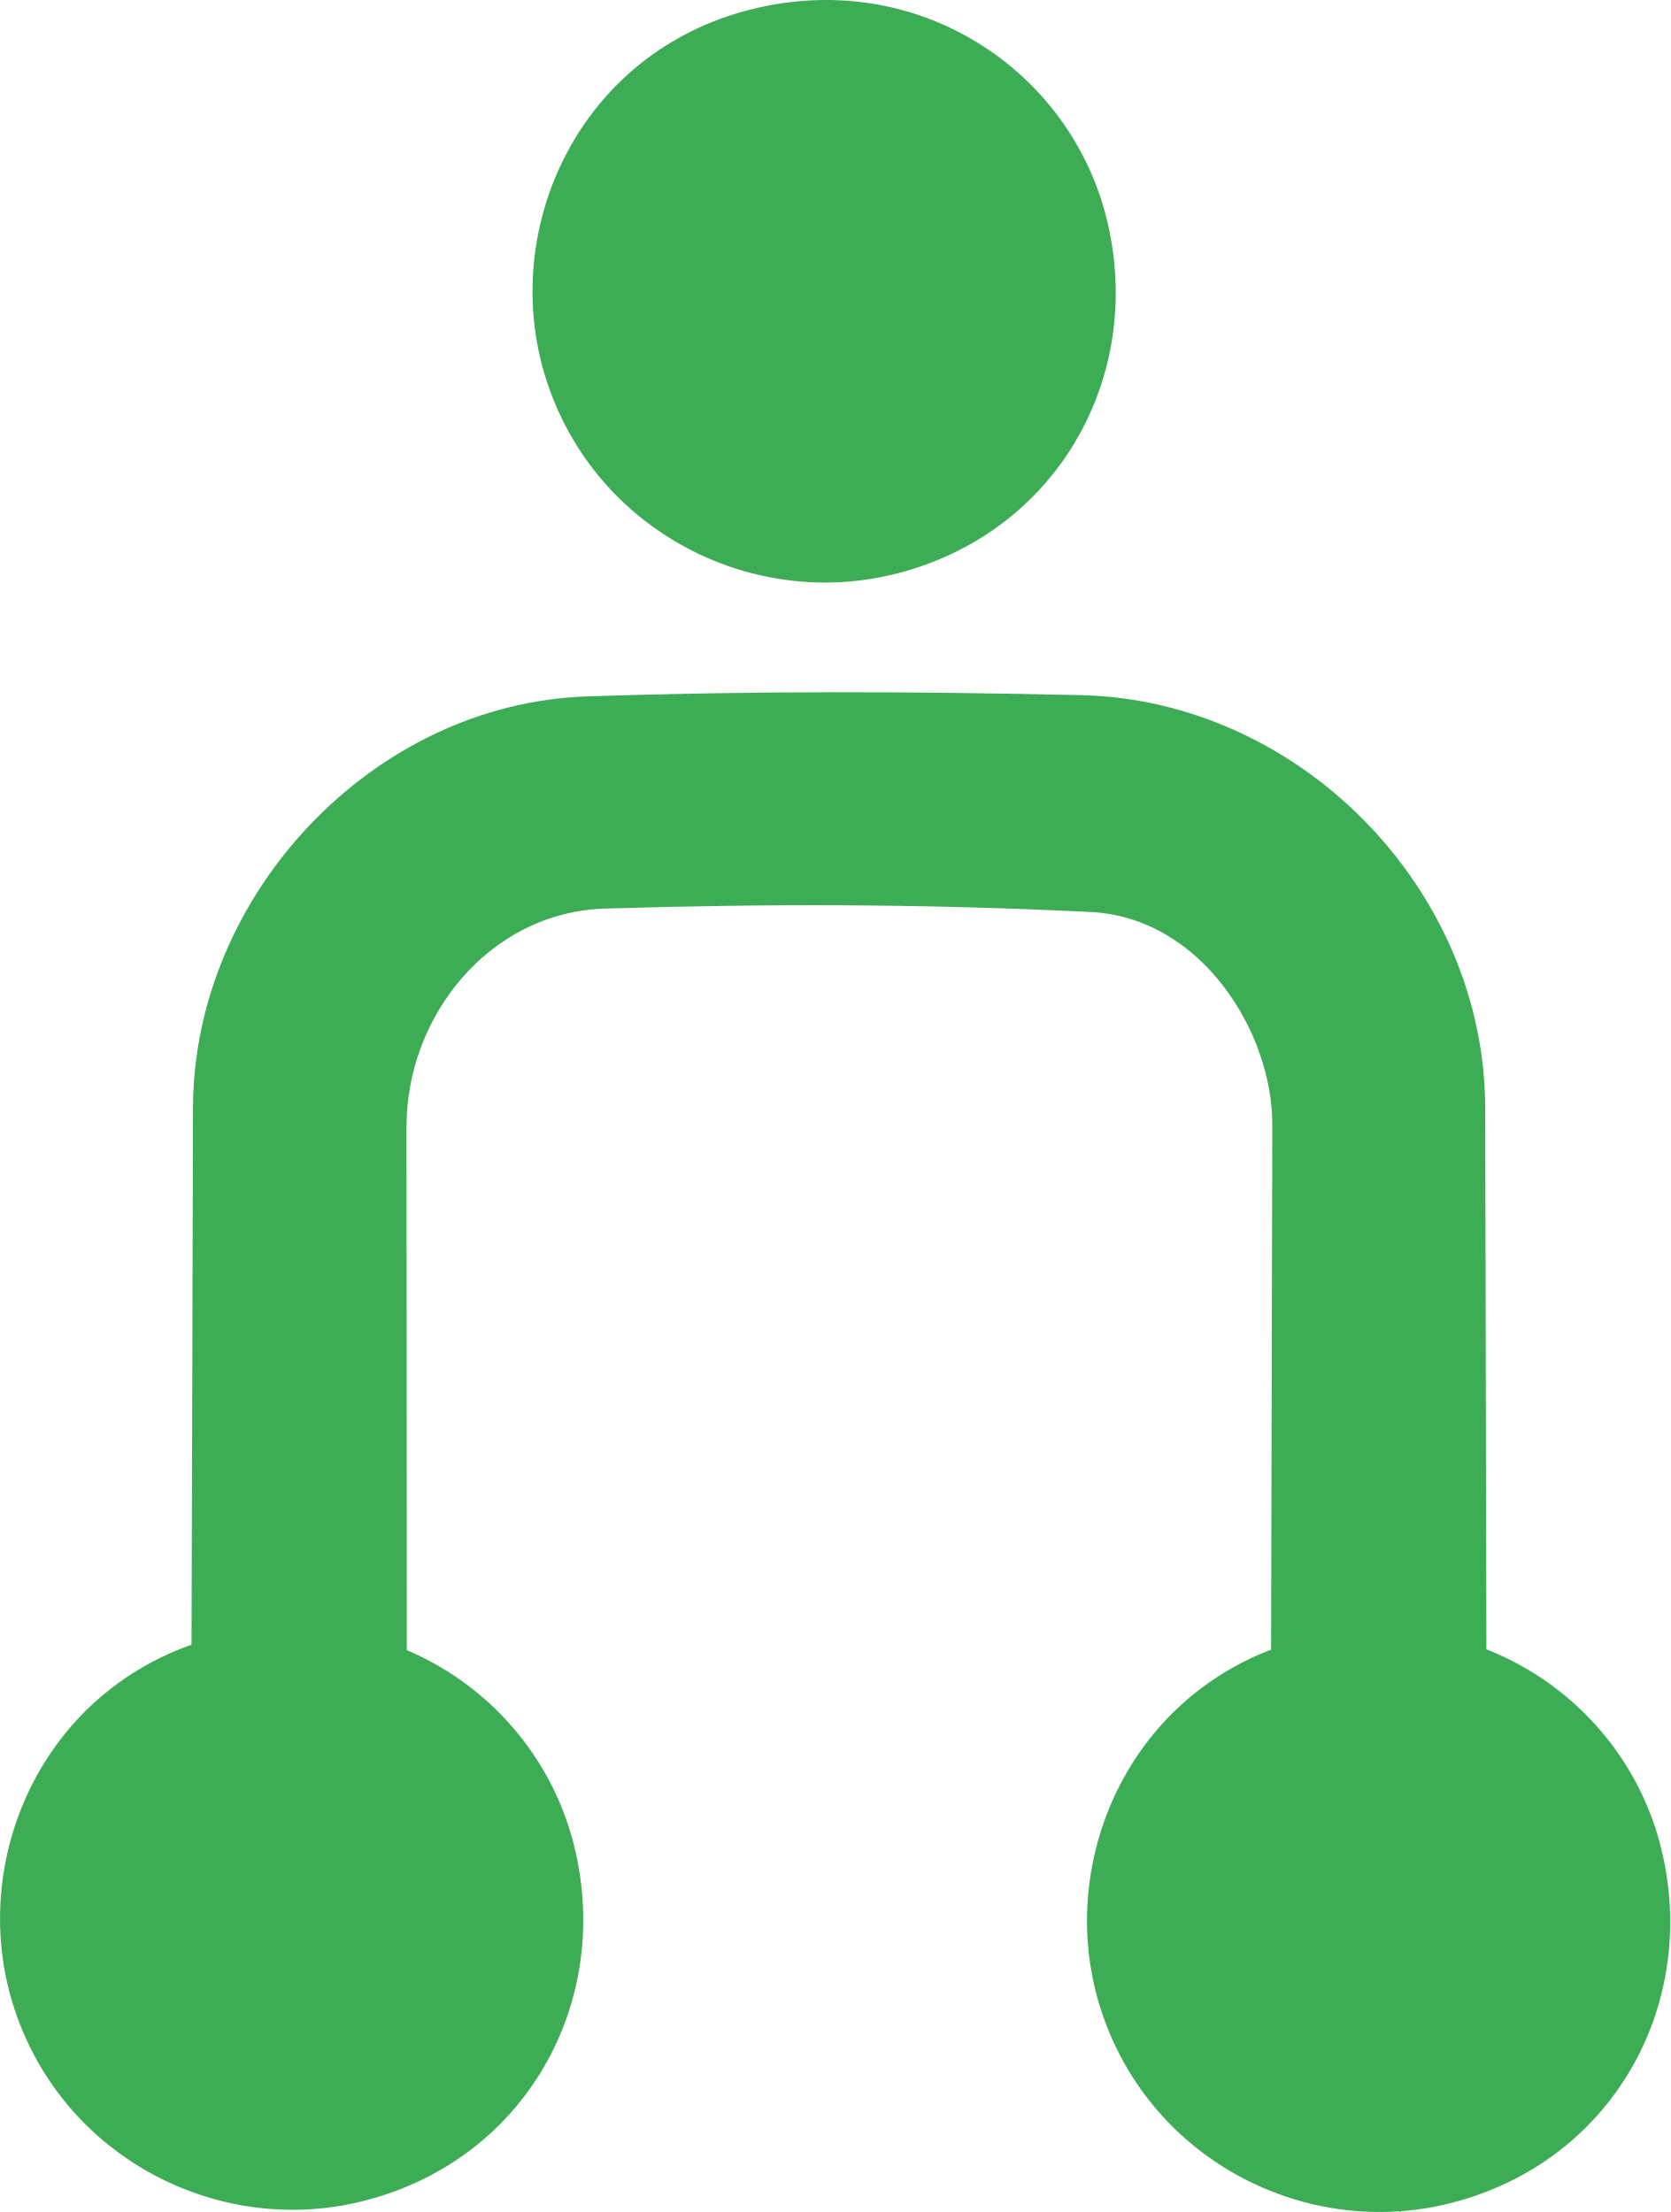
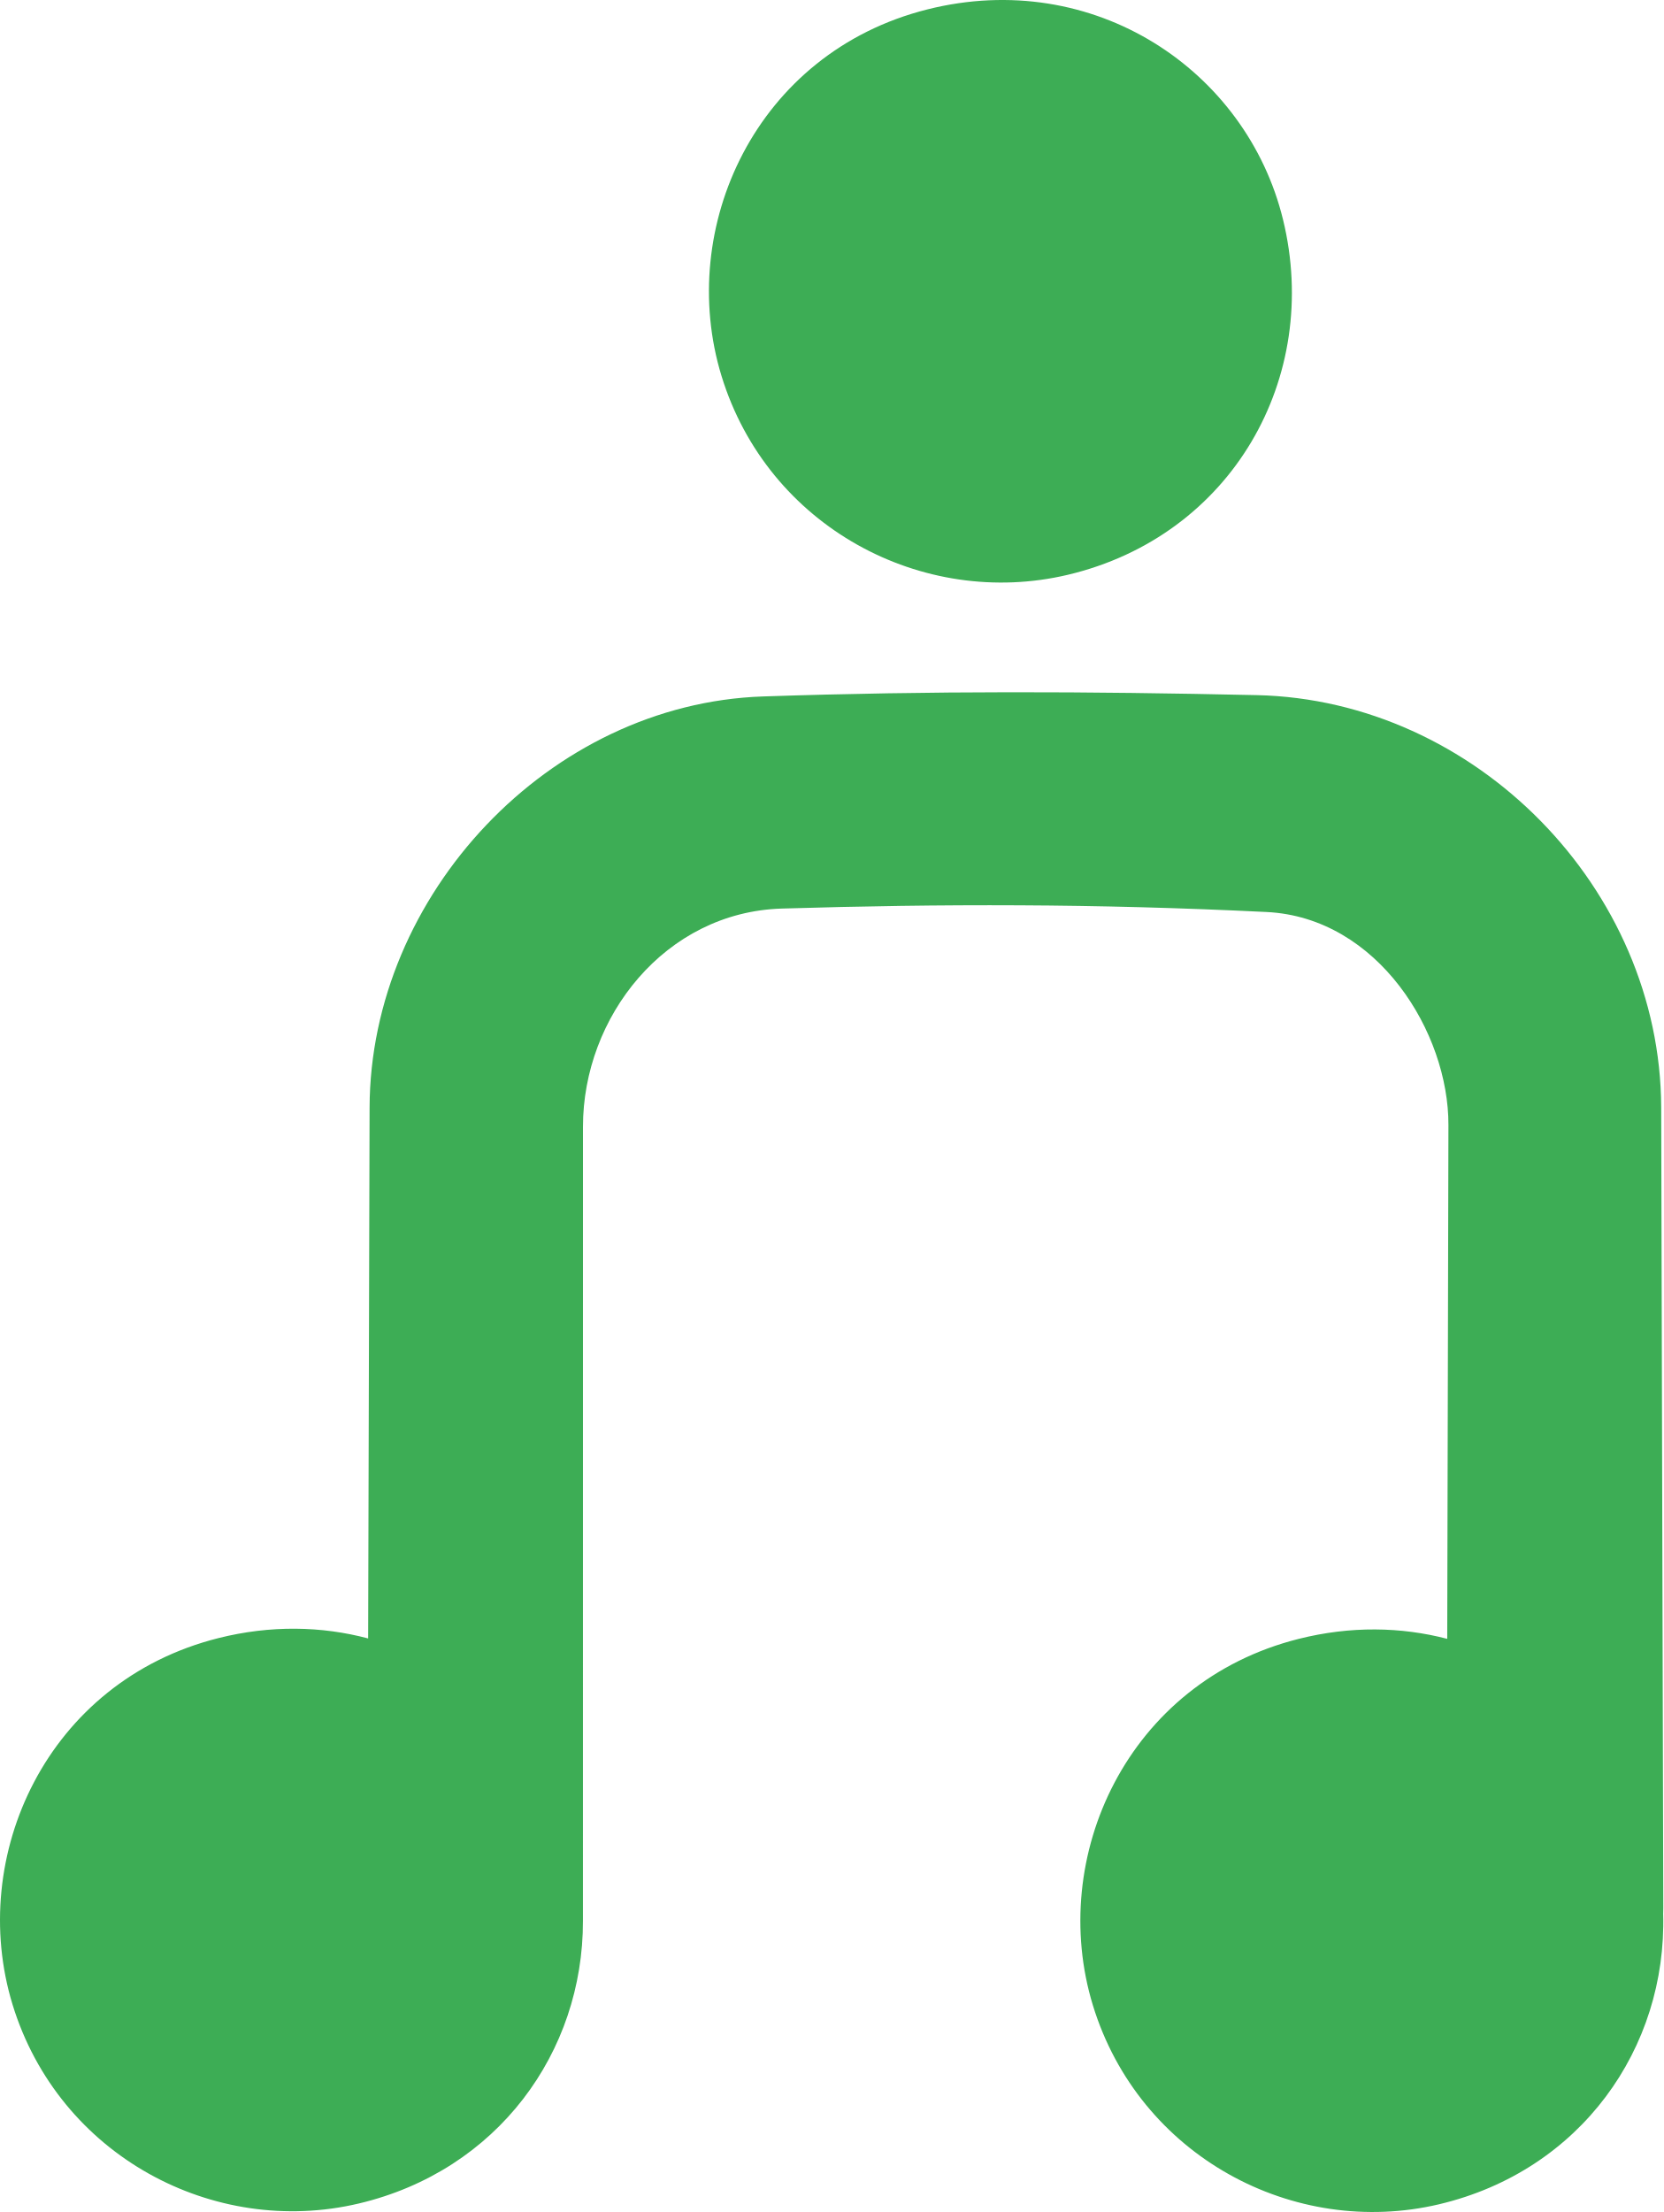
- <svg xmlns="http://www.w3.org/2000/svg" id="Laag_1" data-name="Laag 1" viewBox="0 0 532.92 706">
+ <svg xmlns="http://www.w3.org/2000/svg" id="Laag_1" data-name="Laag 1" viewBox="0 0 530.96 705.99">
  <defs>
    <style>
      .cls-1 {
        fill: #3dad55;
      }
    </style>
  </defs>
-   <path class="cls-1" d="M347.94,291.08c-54.73-2.7-104.06-2.63-154.79-1.1-37.25,1.13-63.47,34.61-63.45,69.63l.18,285.7c.02,25.42,8.51,4.61-13.53,18.96-47.07,30.65-7.46,56.19-52.66,21.06-13.15-10.22,10.51-17.58,8.42-30.74-11.16-70.62-3.42-30.49-11.16-70.62l.63-230.46c.19-67.89,57.34-128.92,125.62-131.23,53.96-1.82,103.38-1.62,157.58-.42,69.79,1.55,128.89,61.7,129.11,131.61l.67,303.1c.06,17.82-13.05,39.24-27.89,49.43l-18.61-18.56c-11.38-11.35-16.3-20.02-16.85-32.85-2.62-61.47,6.32-64.04-5.77-71.25l.52-224.26c.11-29.45-22.48-66.25-58.03-68.01Z" />
-   <path class="cls-1" d="M239.6,3.01c53.21-13.38,101.94,19.41,113.57,67.07,12.29,50.37-16.3,100.97-68.73,113.38-46.31,10.96-95.77-15.29-110.53-63.51-14.46-47.26,10.95-103.18,65.7-116.95Z" />
-   <path class="cls-1" d="M69.7,522.37c53.21-13.38,101.94,19.41,113.57,67.07,12.29,50.37-16.3,100.97-68.73,113.38-46.31,10.96-95.77-15.29-110.53-63.51-14.46-47.26,10.95-103.18,65.7-116.95Z" />
-   <path class="cls-1" d="M416.52,523.07c53.21-13.38,101.94,19.41,113.57,67.07,12.29,50.37-16.3,100.97-68.73,113.38-46.31,10.96-95.77-15.29-110.53-63.51-14.46-47.26,10.95-103.18,65.7-116.95Z" />
+   <path class="cls-1" d="M340.84,183.46c52.43-12.41,81.02-63.01,68.73-113.38-11.63-47.66-60.36-80.45-113.57-67.07h.01c-54.75,13.76-80.16,69.68-65.7,116.94,14.76,48.22,64.22,74.47,110.53,63.51Z" />
+   <path class="cls-1" d="M530.92,610.79c.03-.59.04-1.19.04-1.8l-.67-255.52c-.22-69.91-59.32-130.06-129.11-131.61-54.2-1.2-103.62-1.4-157.58.42-68.28,2.31-125.43,63.34-125.62,131.23l-.46,169.42c-14.83-3.94-31.11-4.3-47.83-.1h.01c-54.75,13.76-80.16,69.68-65.7,116.94,14.76,48.22,64.22,74.47,110.53,63.51,44.36-10.5,71.64-48.33,71.56-90.23h0s.01-253.44.01-253.44c-.02-35.02,26.2-68.5,63.45-69.63,50.73-1.53,100.06-1.6,154.79,1.1h0c35.55,1.75,58.14,38.55,58.03,68l-.38,163.98c-14.72-3.84-30.85-4.16-47.42.01h0c-54.75,13.76-80.16,69.68-65.7,116.94,14.76,48.22,64.22,74.47,110.53,63.51,45.24-10.71,72.72-49.84,71.52-92.73Z" />
</svg>
